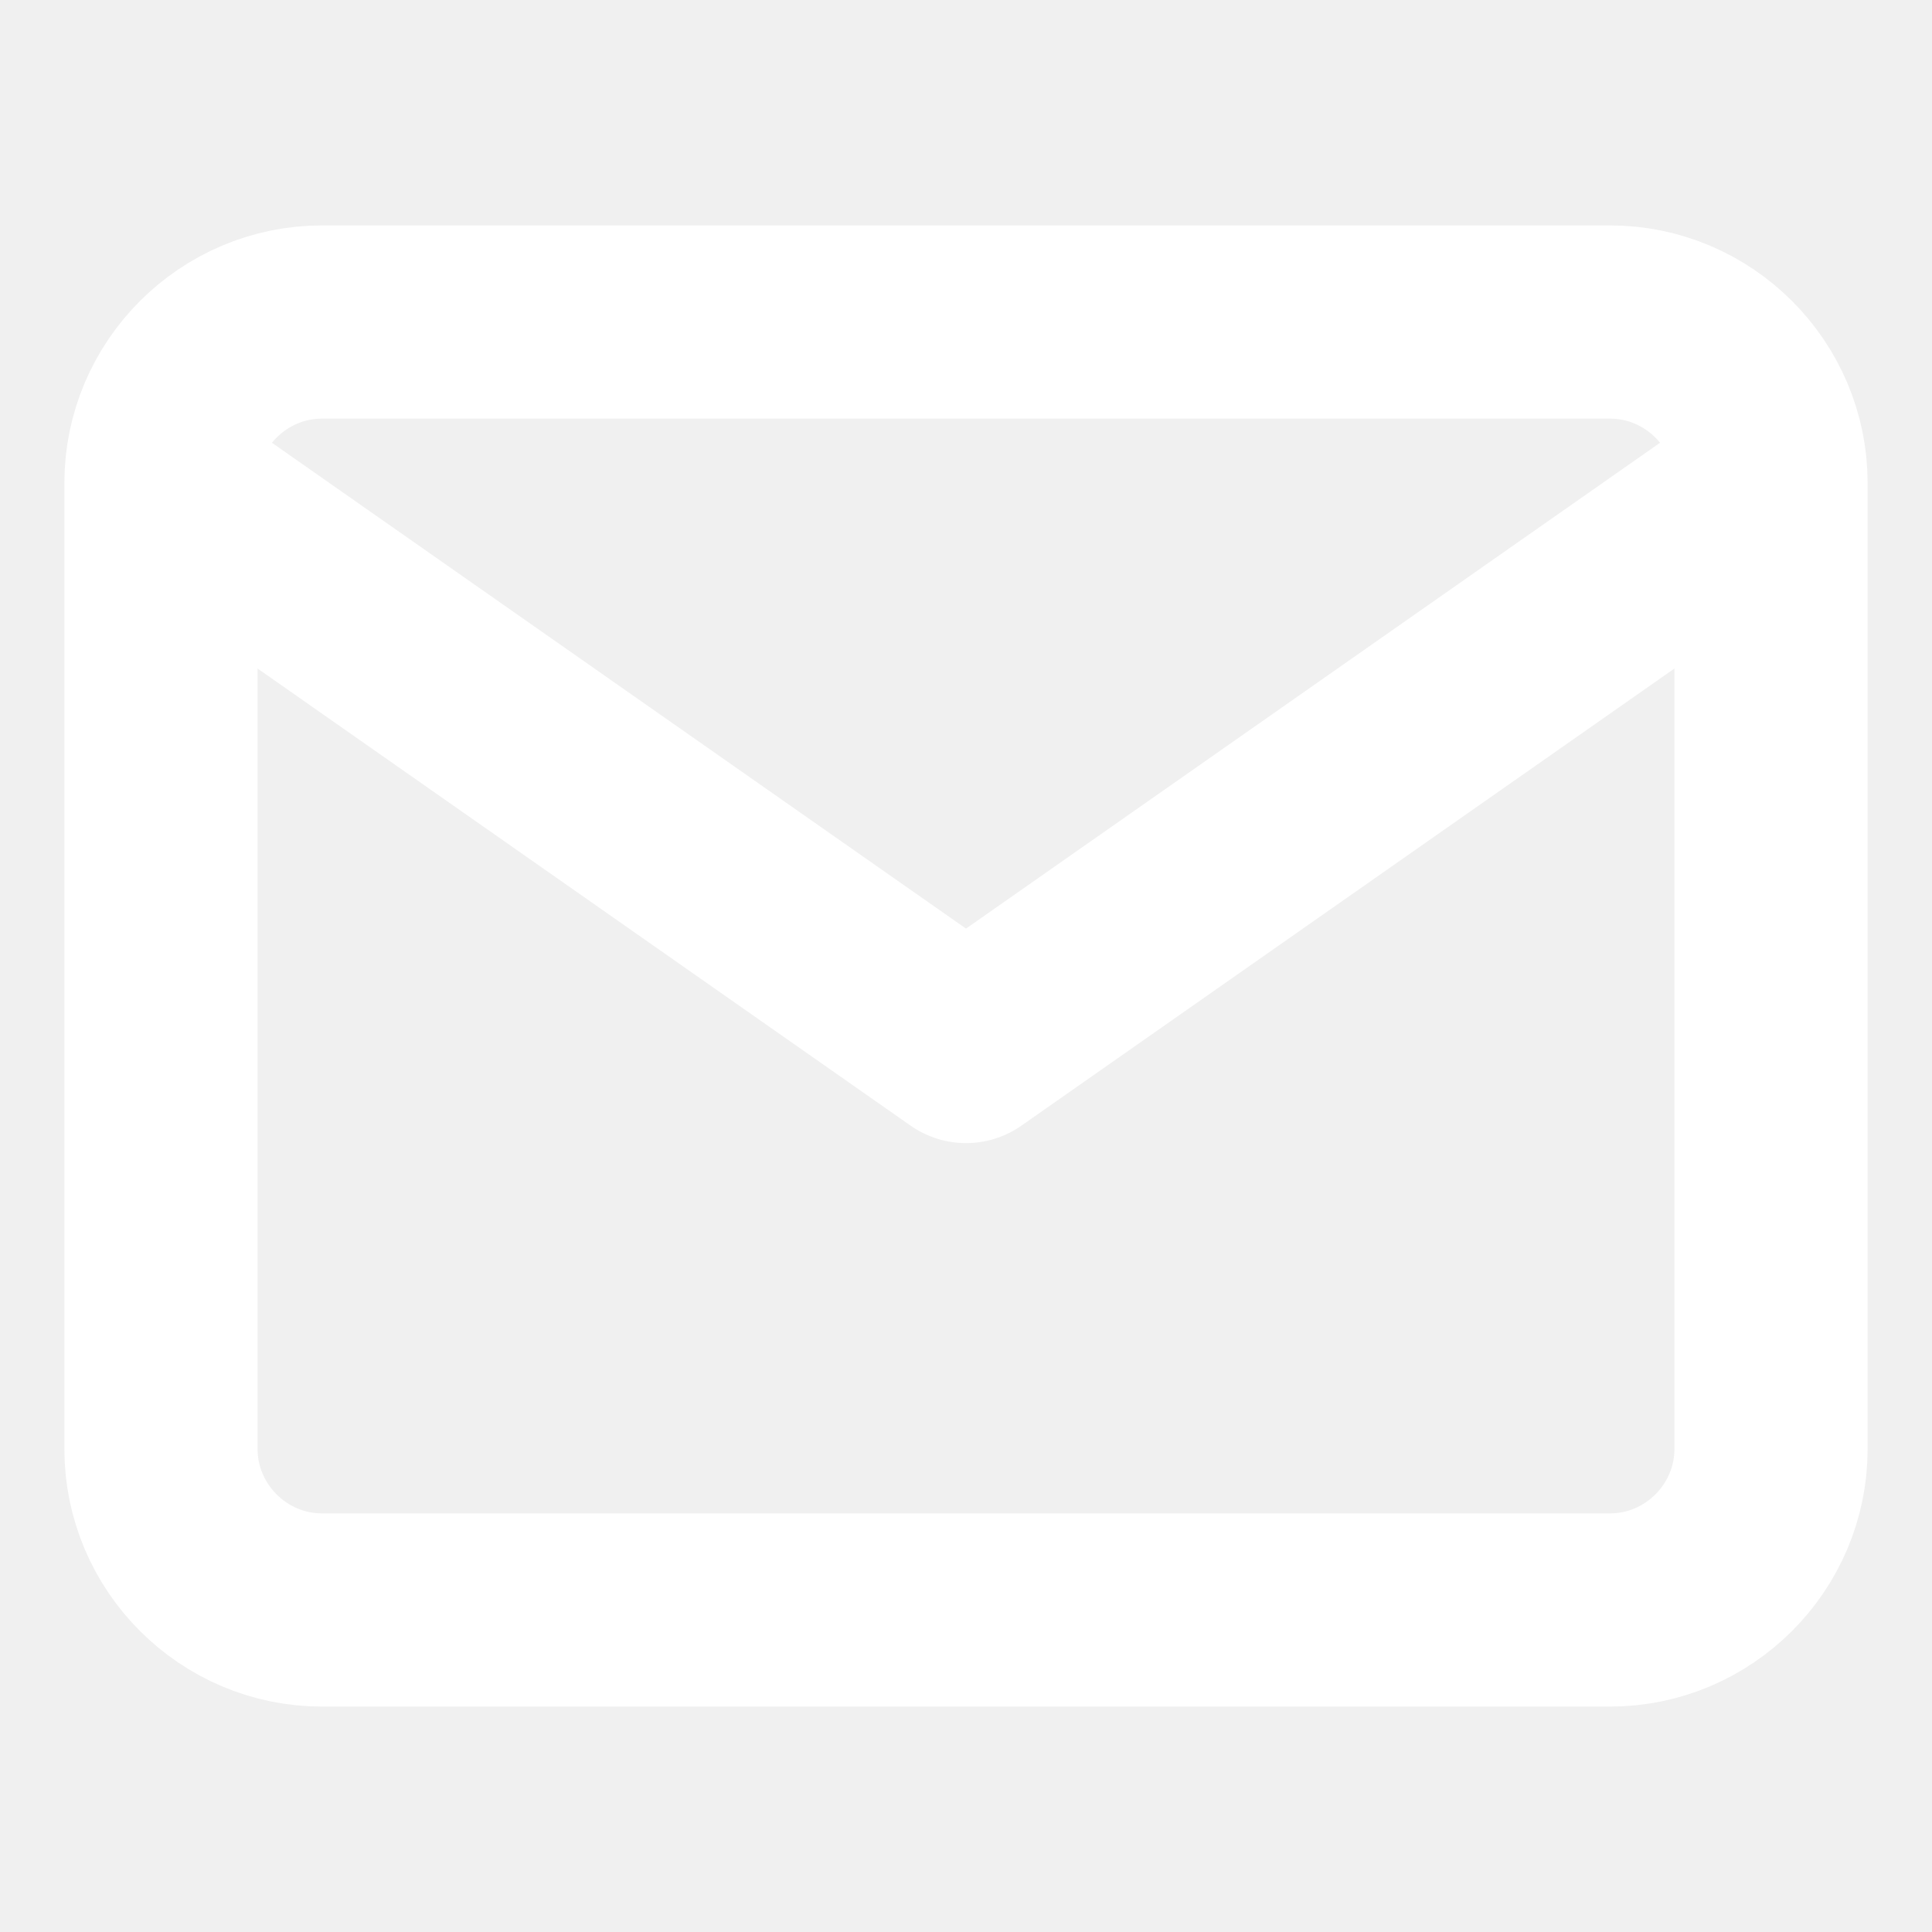
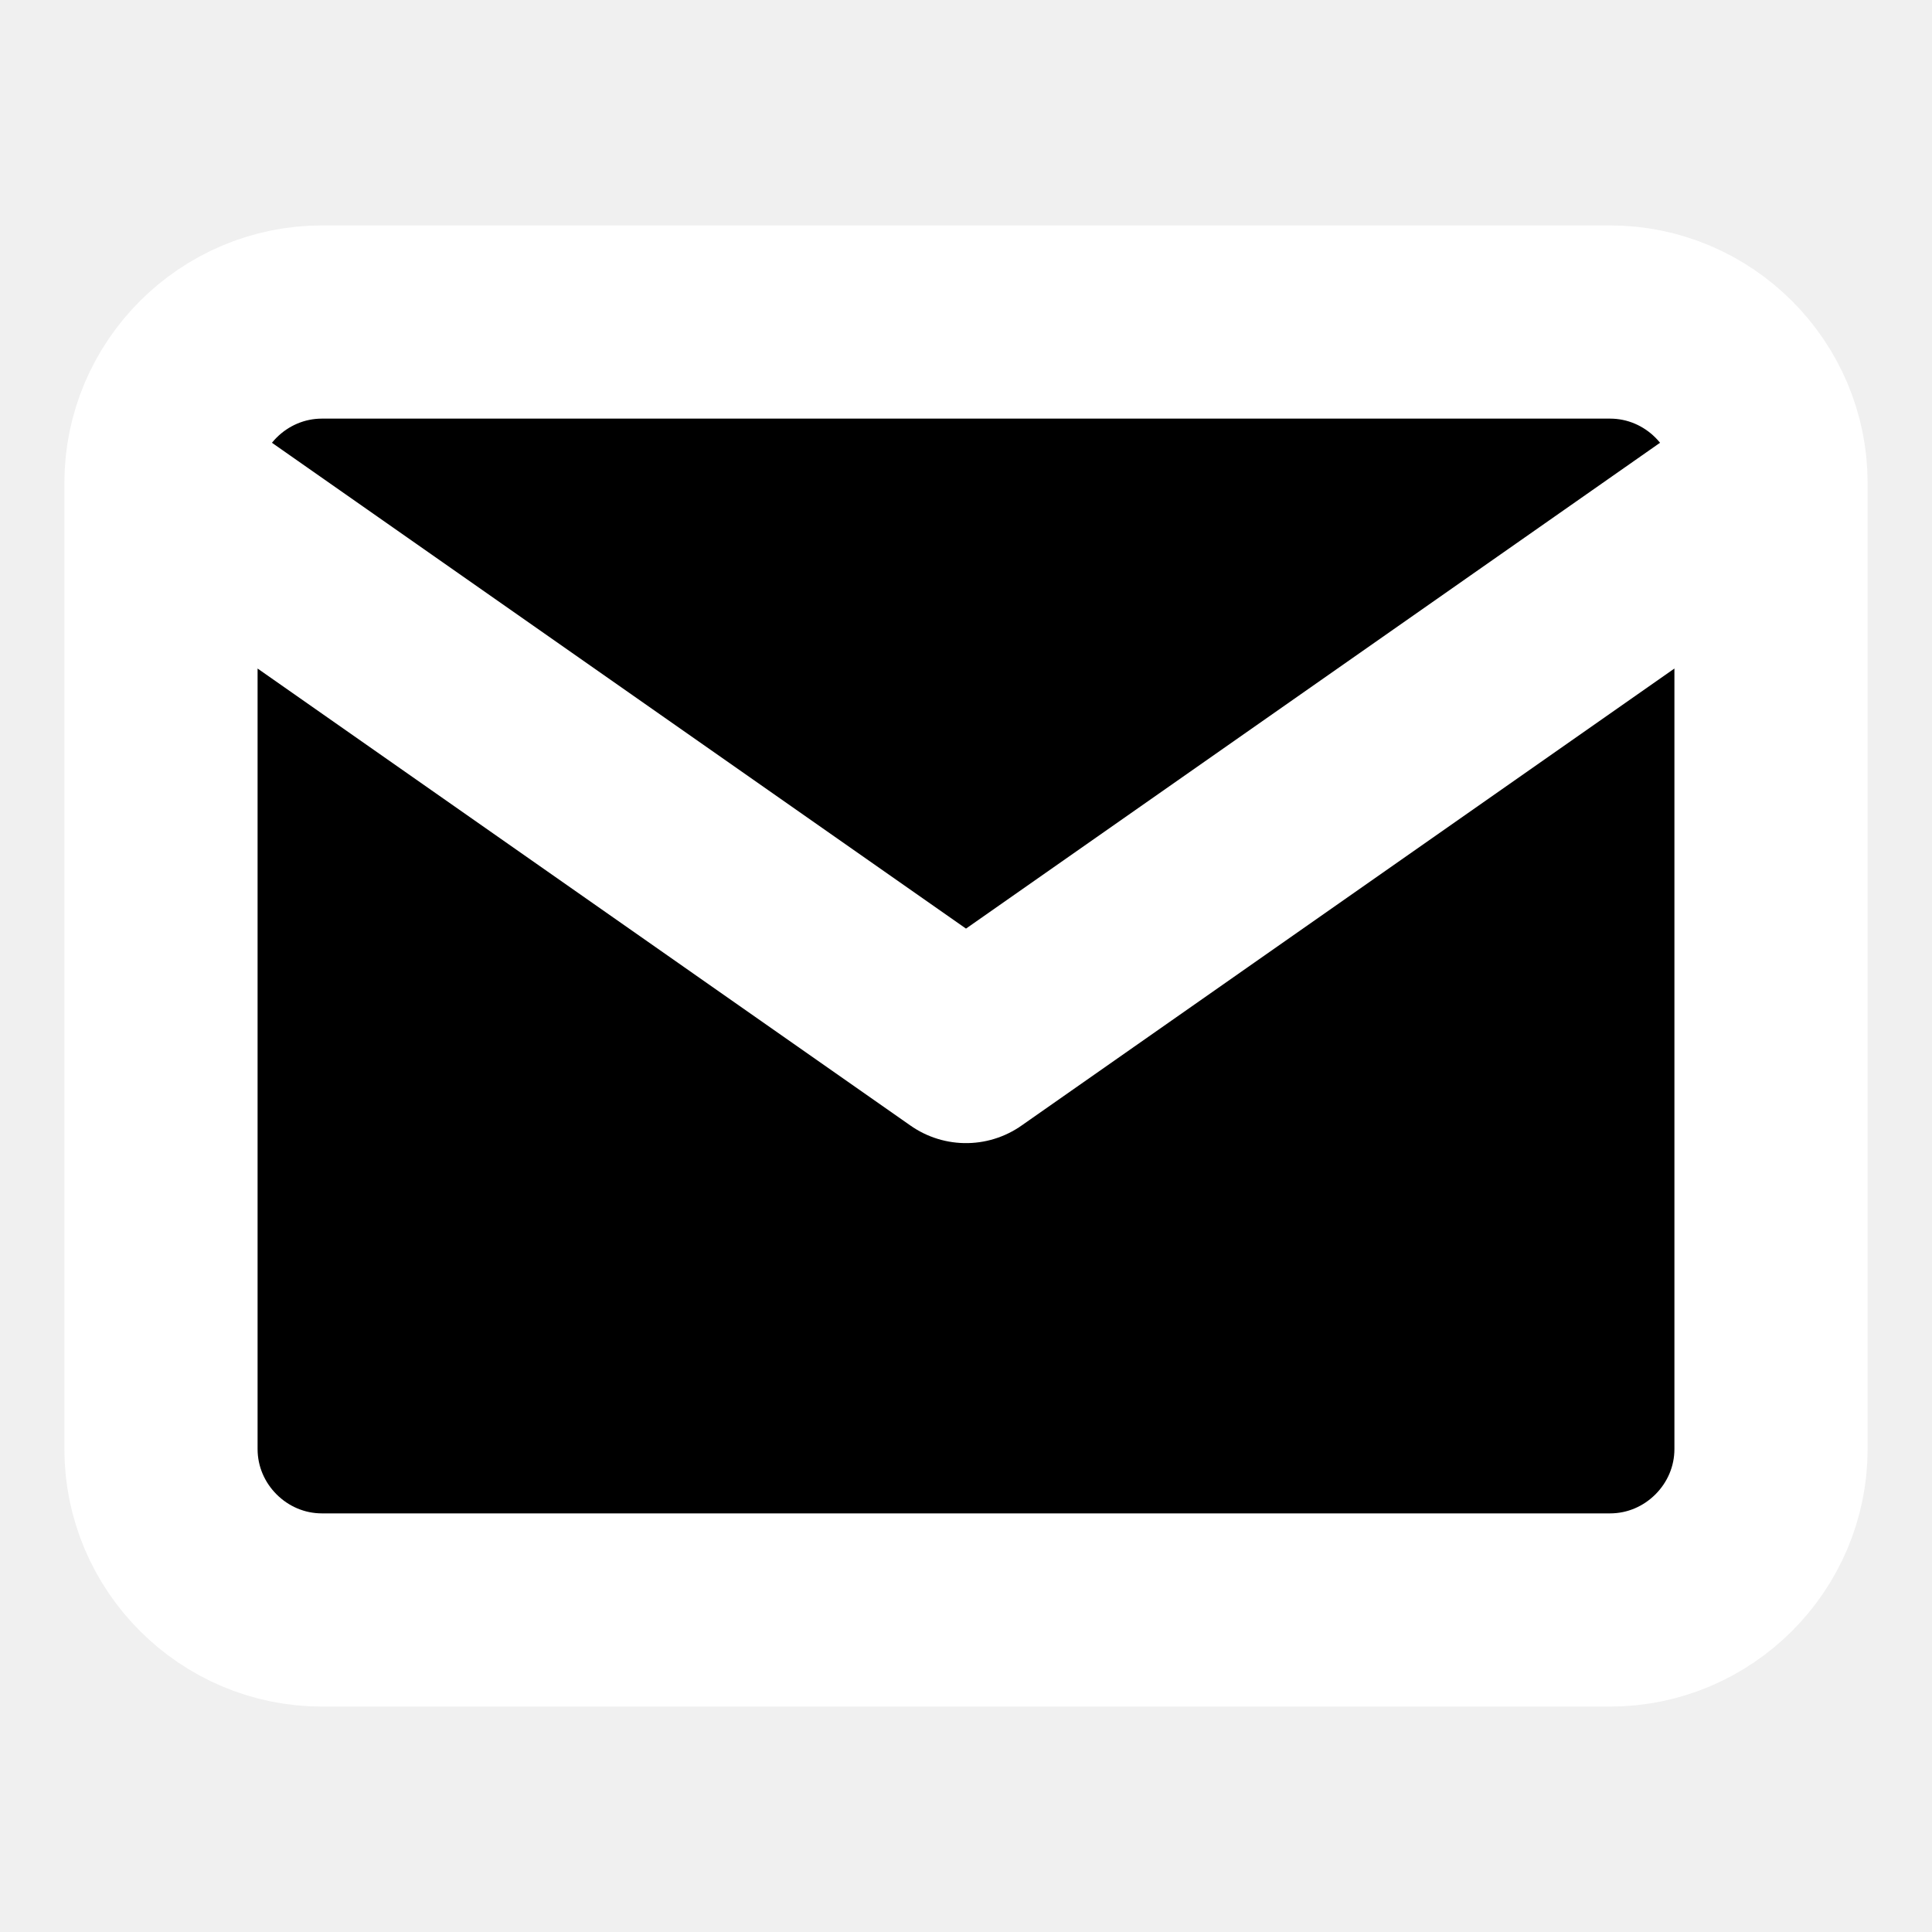
- <svg xmlns="http://www.w3.org/2000/svg" width="40" height="40" viewBox="0 0 40 40" fill="none">
+ <svg xmlns="http://www.w3.org/2000/svg" width="40" height="40" viewBox="0 0 40 40" fill="currentColor">
  <path d="M36.667 10C36.667 8.167 35.167 6.667 33.333 6.667H6.667C4.833 6.667 3.333 8.167 3.333 10M36.667 10V30C36.667 31.833 35.167 33.333 33.333 33.333H6.667C4.833 33.333 3.333 31.833 3.333 30V10M36.667 10L20 21.667L3.333 10" stroke="white" stroke-width="4" stroke-linecap="round" stroke-linejoin="round" />
</svg>
